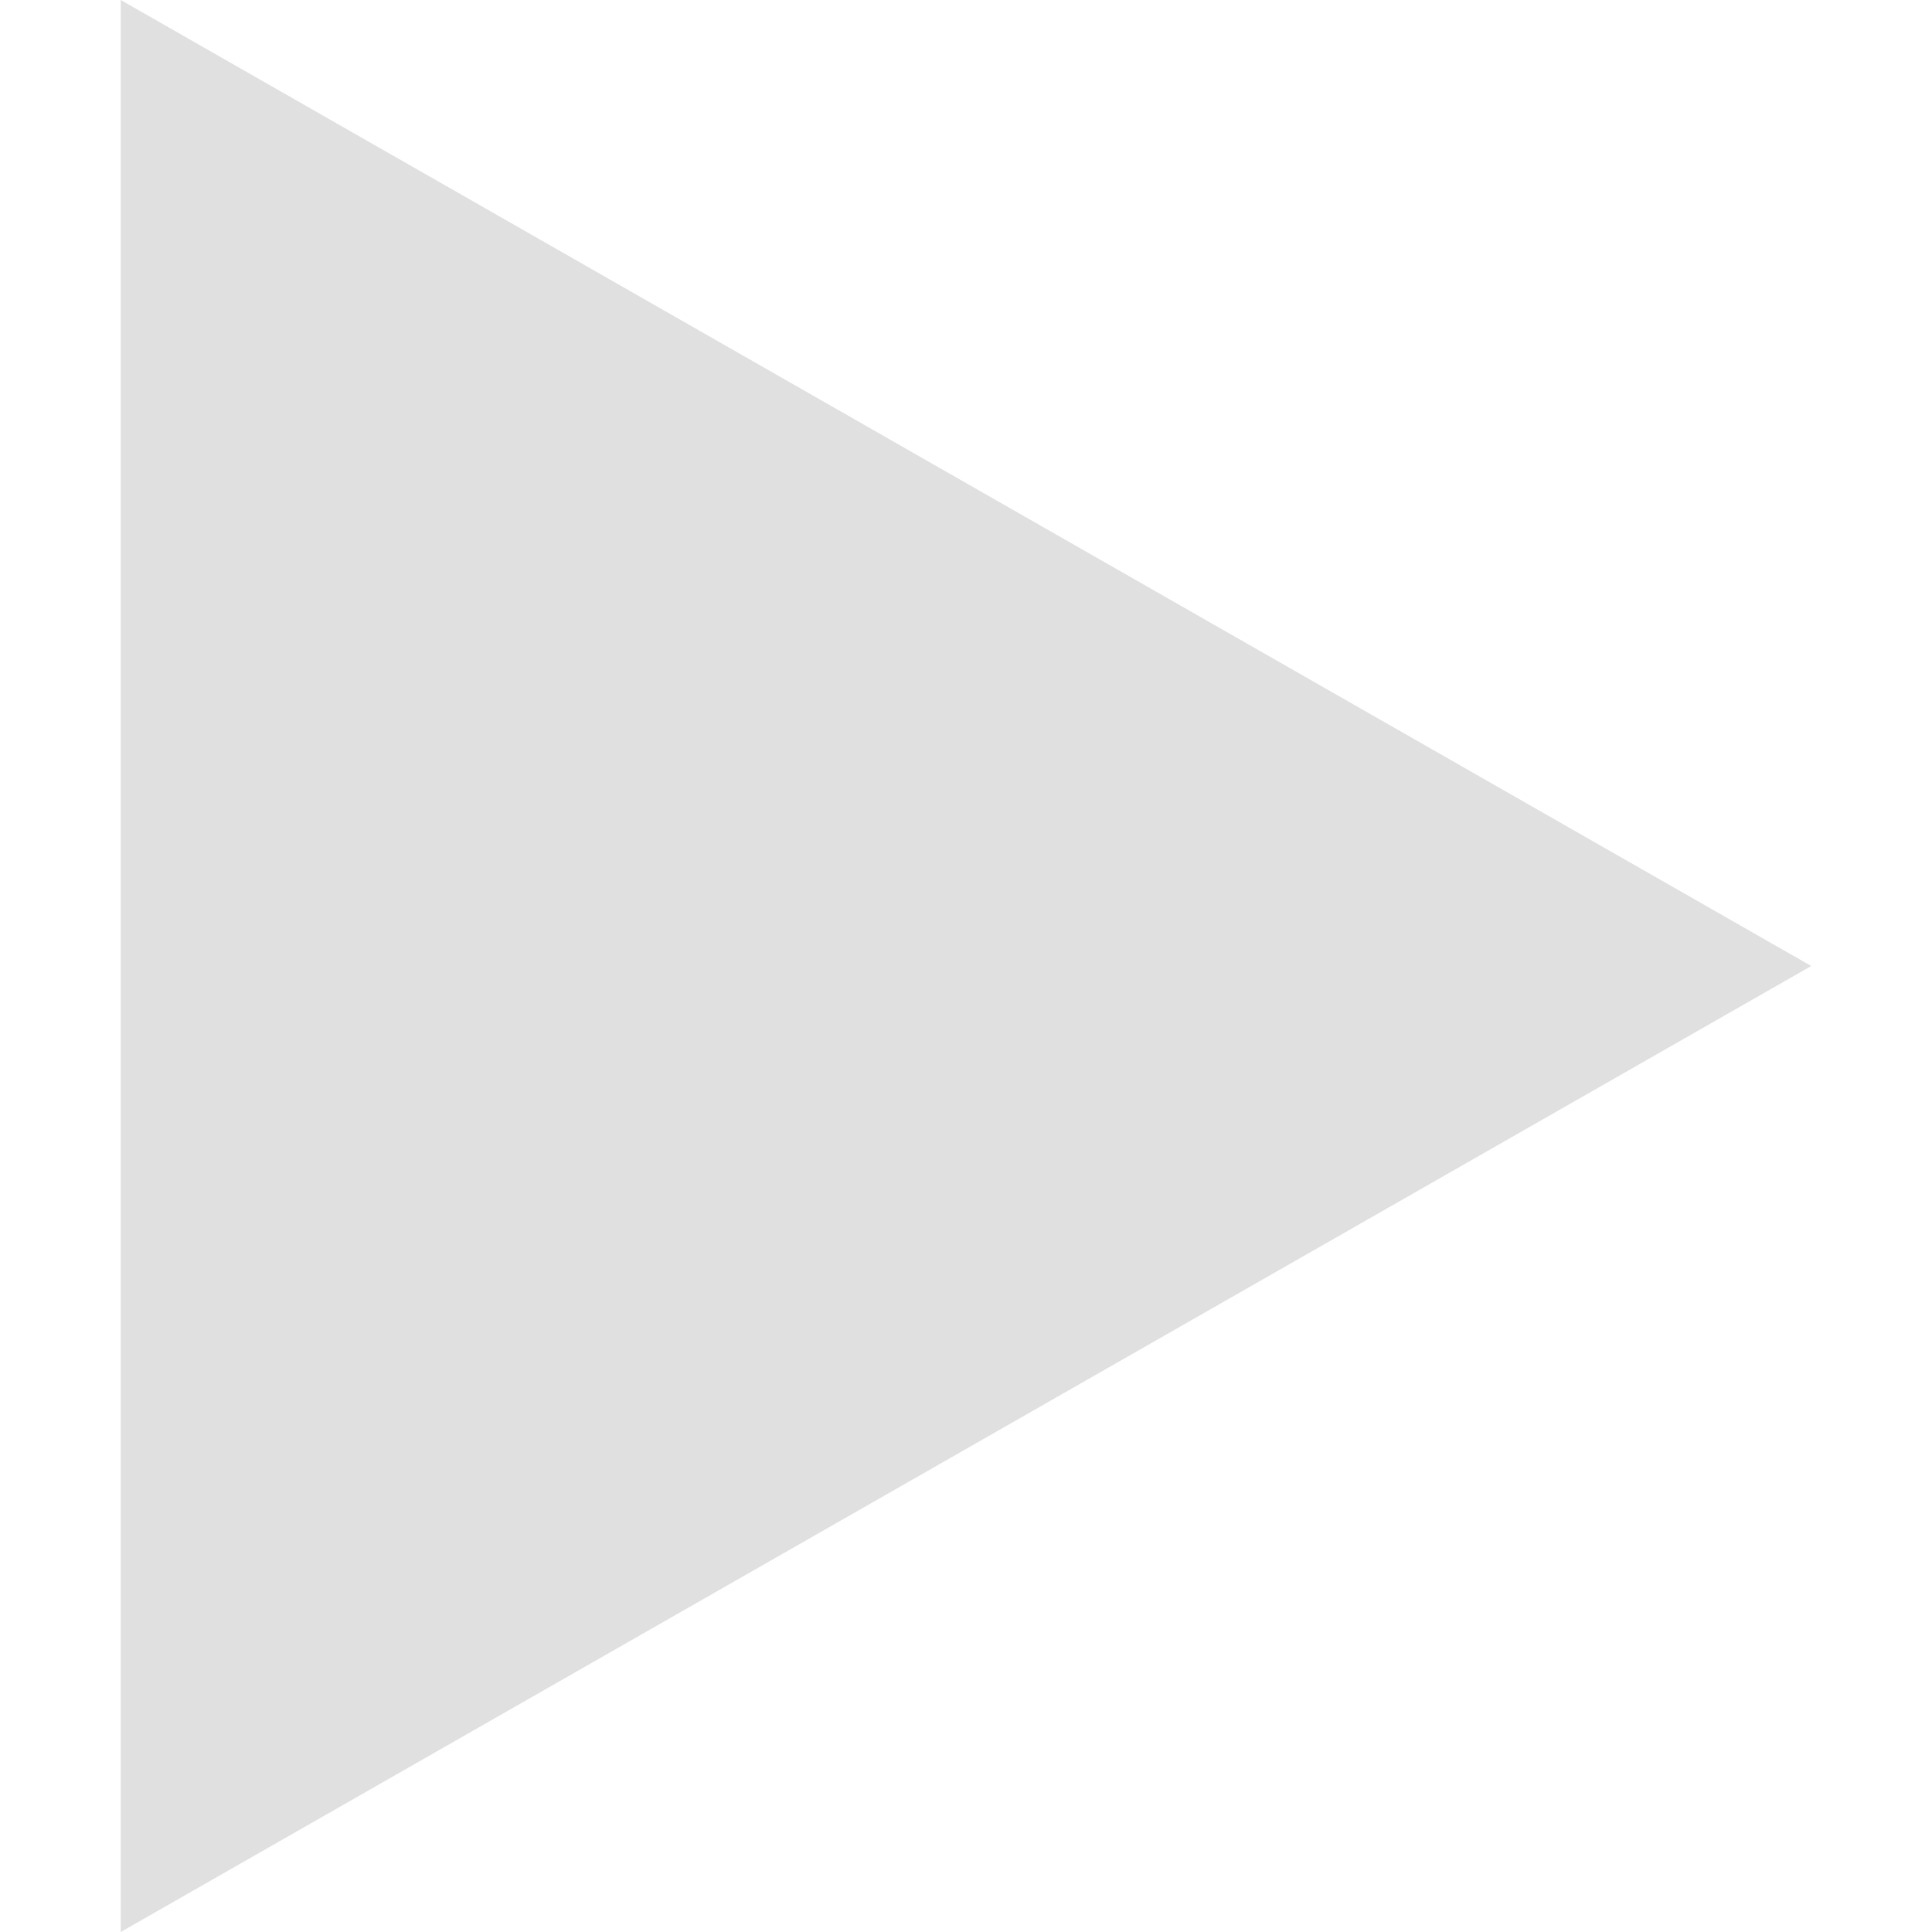
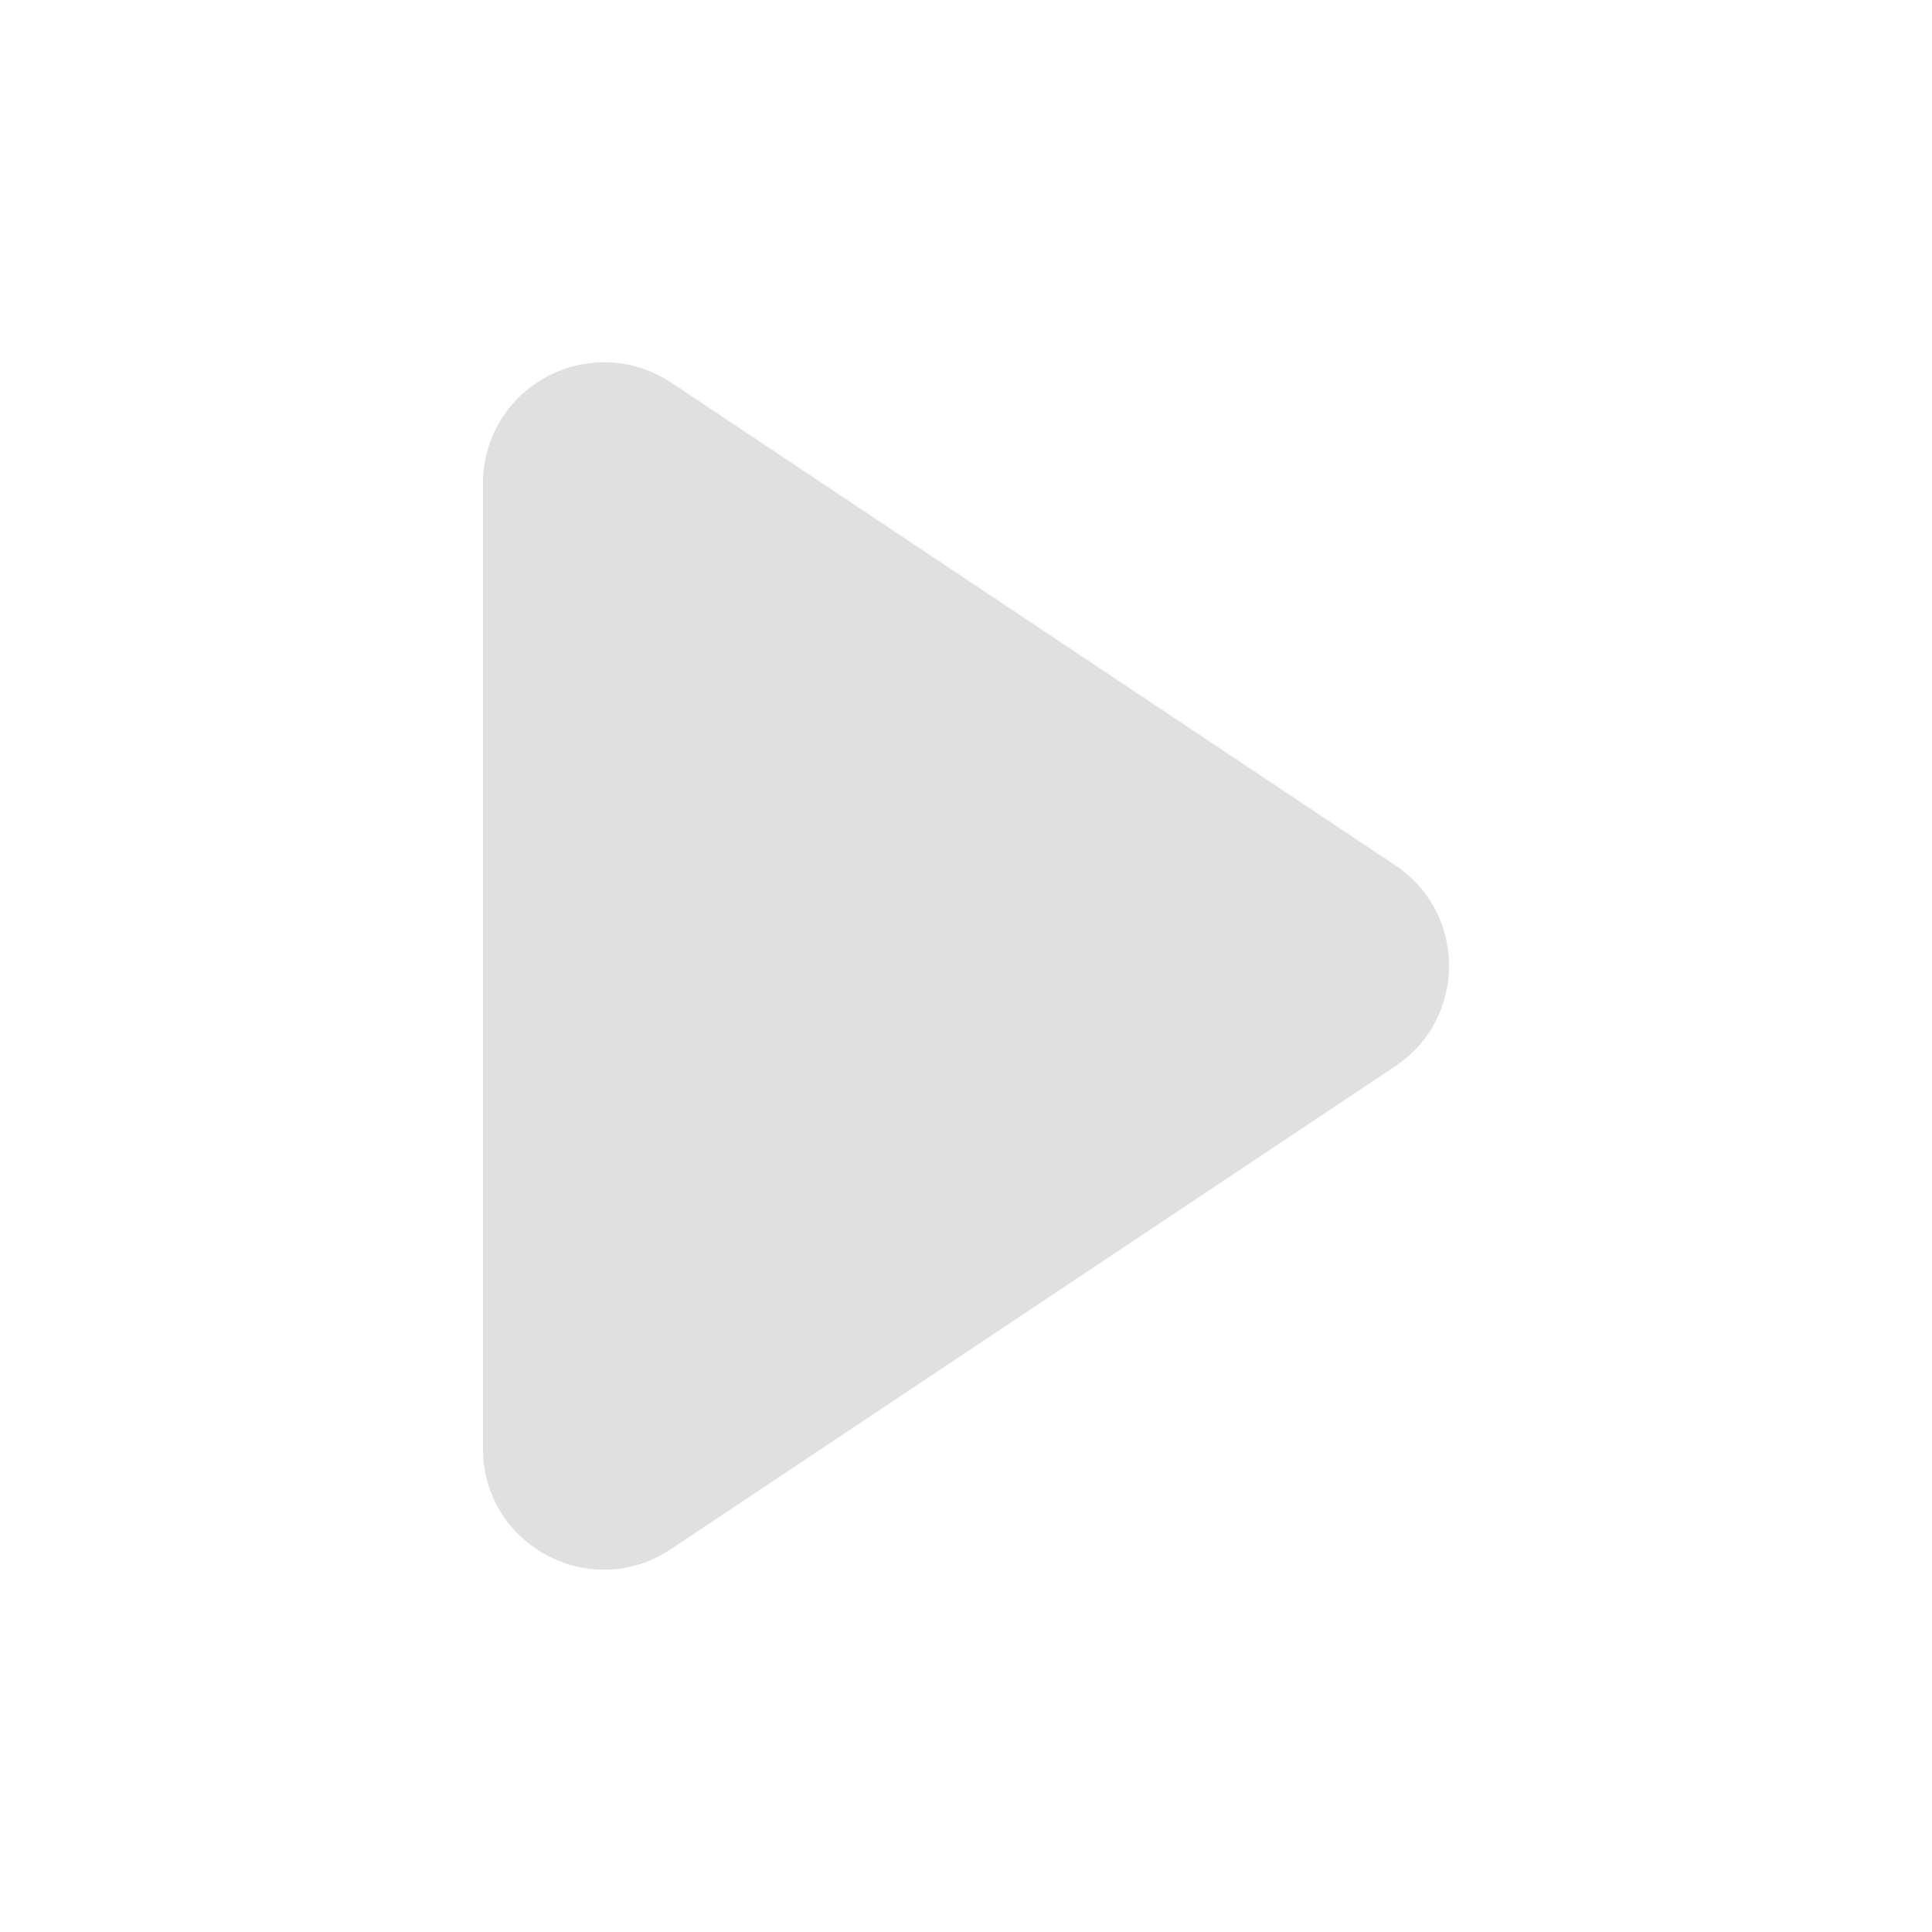
- <svg xmlns="http://www.w3.org/2000/svg" width="100px" height="100px" viewBox="-0.5 0 8 8" version="1.1" fill="#E0E0E0">
-   <g id="SVGRepo_bgCarrier" stroke-width="0" />
-   <g id="SVGRepo_tracerCarrier" stroke-linecap="round" stroke-linejoin="round" />
-   <g id="SVGRepo_iconCarrier">
-     <defs> </defs>
-     <g id="Page-1" stroke="none" stroke-width="1" fill="none" fill-rule="evenodd">
-       <g id="Dribbble-Light-Preview" transform="translate(-427, -3765)" fill="#E0E0E0">
-         <g id="icons" transform="translate(56, 160)">
-           <polygon id="play-[#C0C0C0]" points="371 3605 371 3613 378 3609"> </polygon>
-         </g>
-       </g>
-     </g>
-   </g>
+ <svg xmlns="http://www.w3.org/2000/svg" height="16" viewBox="0 0 16 16" width="16">
+   <path d="m4.988 1039.4c-.547.01-.987.451-.988.998v8c0.0.799.89 1.275 1.555.832l6-4c.594-.396.594-1.268 0-1.664l-6-4c-.168-.111-.365-.169-.566-.166z" fill="#e0e0e0" fill-rule="evenodd" transform="translate(0 -1036.4)" />
</svg>
